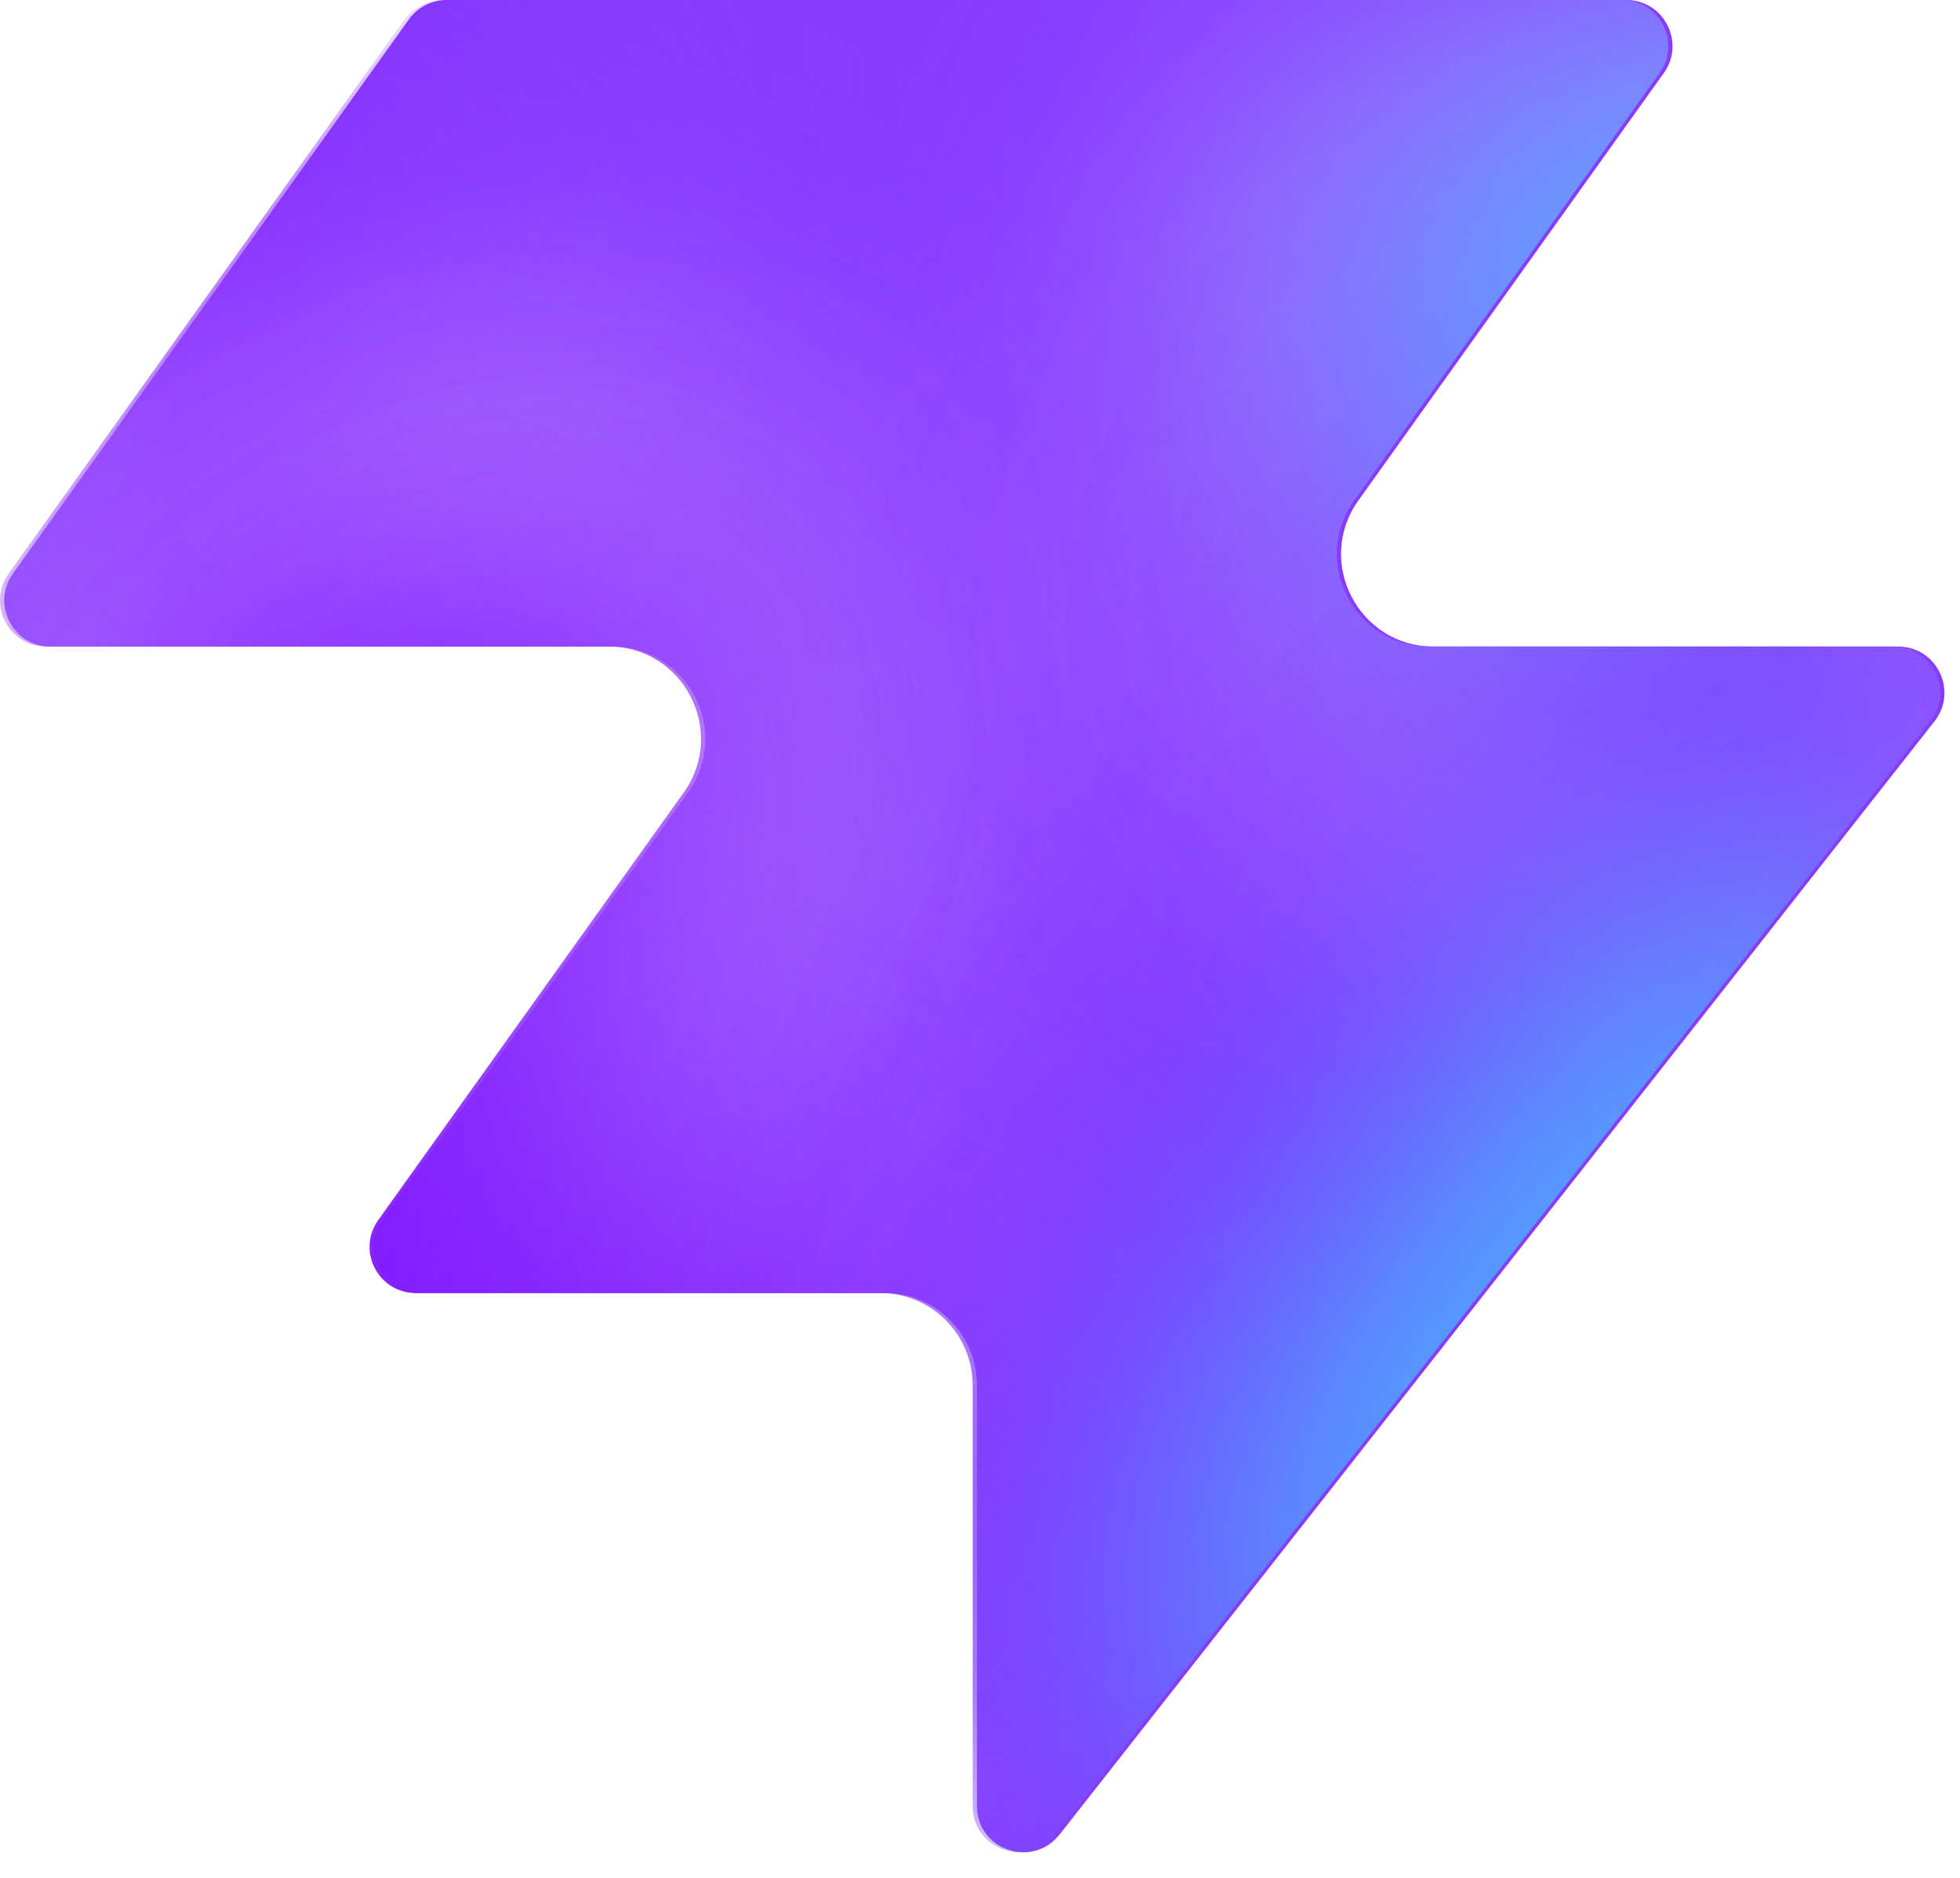
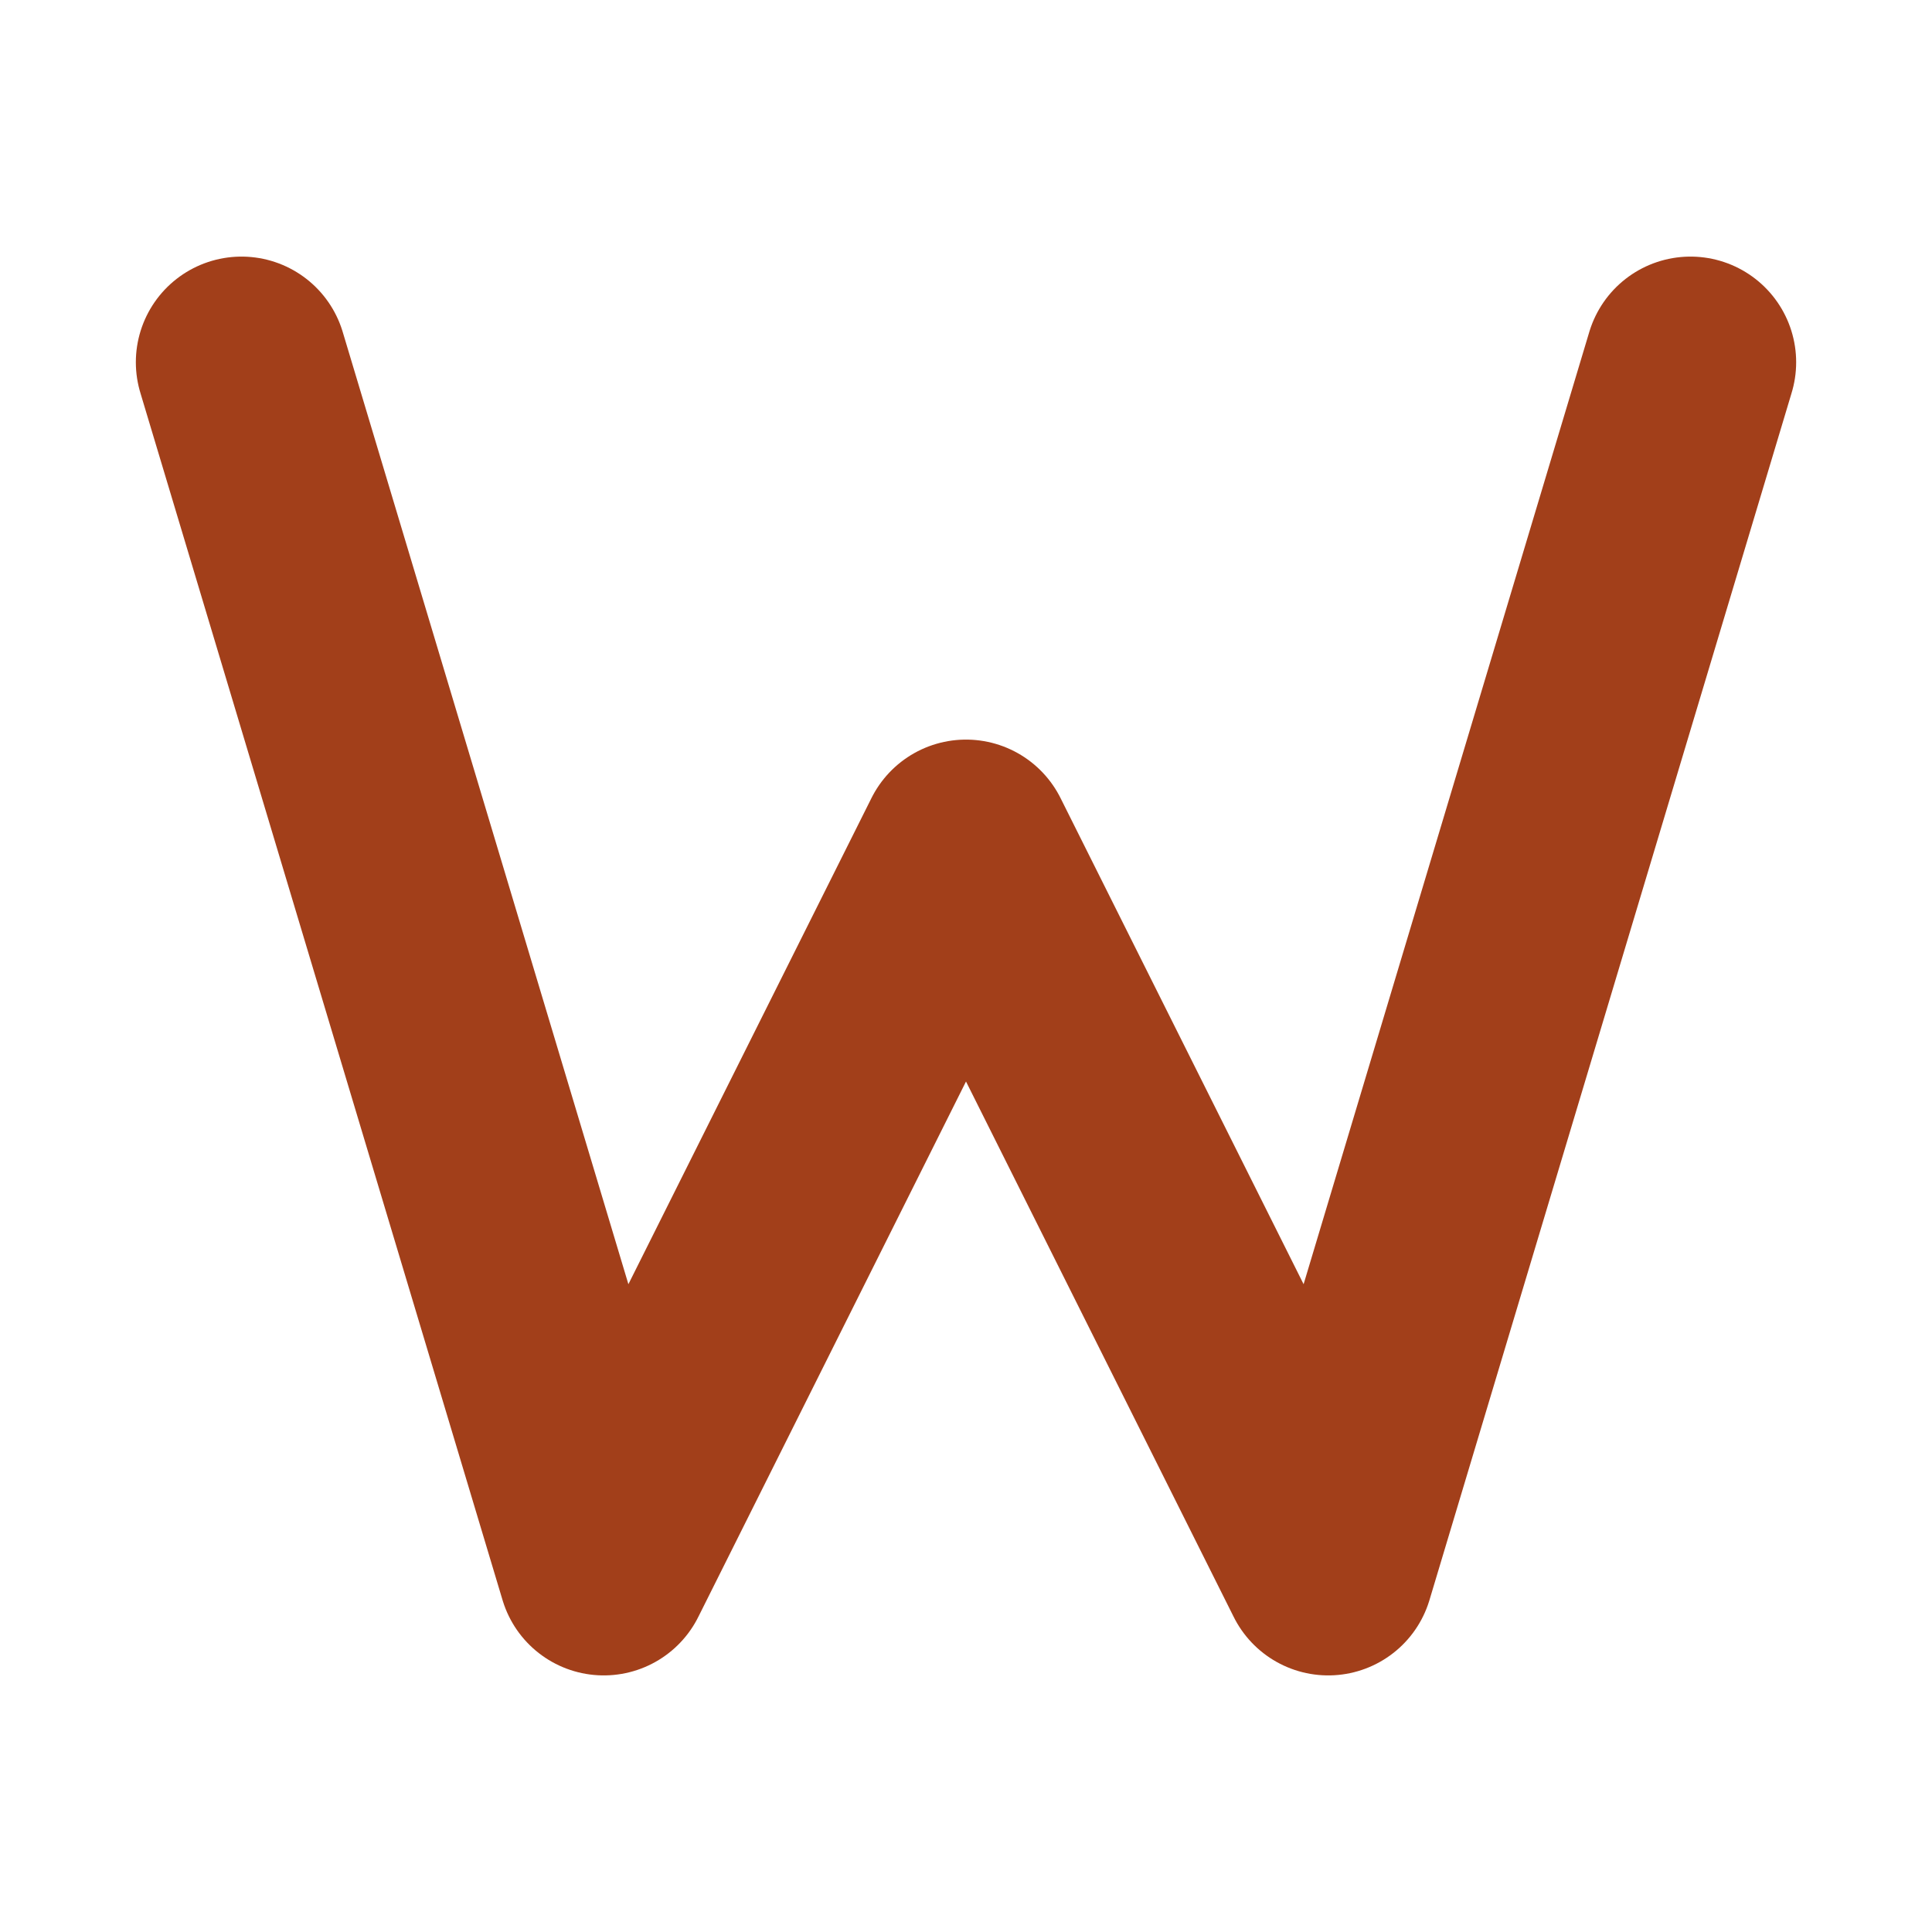
- <svg xmlns="http://www.w3.org/2000/svg" width="48" height="46" fill="none" viewBox="0 0 48 46">
-   <path fill="#863bff" d="M25.946 44.938c-.664.845-2.021.375-2.021-.698V33.937a2.26 2.26 0 0 0-2.262-2.262H10.287c-.92 0-1.456-1.04-.92-1.788l7.48-10.471c1.07-1.497 0-3.578-1.842-3.578H1.237c-.92 0-1.456-1.04-.92-1.788L10.013.474c.214-.297.556-.474.92-.474h28.894c.92 0 1.456 1.04.92 1.788l-7.48 10.471c-1.07 1.498 0 3.579 1.842 3.579h11.377c.943 0 1.473 1.088.89 1.83L25.947 44.94z" style="fill:#863bff;fill:color(display-p3 .525 .23 1);fill-opacity:1" />
-   <mask id="a" width="48" height="46" x="0" y="0" maskUnits="userSpaceOnUse" style="mask-type:alpha">
-     <path fill="#000" d="M25.842 44.938c-.664.844-2.021.375-2.021-.698V33.937a2.26 2.26 0 0 0-2.262-2.262H10.183c-.92 0-1.456-1.04-.92-1.788l7.48-10.471c1.07-1.498 0-3.579-1.842-3.579H1.133c-.92 0-1.456-1.04-.92-1.787L9.91.473c.214-.297.556-.474.92-.474h28.894c.92 0 1.456 1.04.92 1.788l-7.48 10.471c-1.07 1.498 0 3.578 1.842 3.578h11.377c.943 0 1.473 1.088.89 1.832L25.843 44.94z" style="fill:#000;fill-opacity:1" />
-   </mask>
-   <g mask="url(#a)">
-     <g filter="url(#b)">
-       <ellipse cx="5.508" cy="14.704" fill="#ede6ff" rx="5.508" ry="14.704" style="fill:#ede6ff;fill:color(display-p3 .927 .903 1);fill-opacity:1" transform="matrix(.00324 1 1 -.00324 -4.47 31.516)" />
-     </g>
-     <g filter="url(#c)">
-       <ellipse cx="10.399" cy="29.851" fill="#ede6ff" rx="10.399" ry="29.851" style="fill:#ede6ff;fill:color(display-p3 .927 .903 1);fill-opacity:1" transform="matrix(.00324 1 1 -.00324 -39.328 7.883)" />
-     </g>
-     <g filter="url(#d)">
-       <ellipse cx="5.508" cy="30.487" fill="#7e14ff" rx="5.508" ry="30.487" style="fill:#7e14ff;fill:color(display-p3 .492 .077 1);fill-opacity:1" transform="rotate(89.814 -25.913 -14.639)scale(1 -1)" />
-     </g>
-     <g filter="url(#e)">
-       <ellipse cx="5.508" cy="30.599" fill="#7e14ff" rx="5.508" ry="30.599" style="fill:#7e14ff;fill:color(display-p3 .492 .077 1);fill-opacity:1" transform="rotate(89.814 -32.644 -3.334)scale(1 -1)" />
-     </g>
-     <g filter="url(#f)">
-       <ellipse cx="5.508" cy="30.599" fill="#7e14ff" rx="5.508" ry="30.599" style="fill:#7e14ff;fill:color(display-p3 .492 .077 1);fill-opacity:1" transform="matrix(.00324 1 1 -.00324 -34.34 30.47)" />
-     </g>
-     <g filter="url(#g)">
-       <ellipse cx="14.072" cy="22.078" fill="#ede6ff" rx="14.072" ry="22.078" style="fill:#ede6ff;fill:color(display-p3 .927 .903 1);fill-opacity:1" transform="rotate(93.35 24.506 48.493)scale(-1 1)" />
-     </g>
-     <g filter="url(#h)">
-       <ellipse cx="3.47" cy="21.501" fill="#7e14ff" rx="3.47" ry="21.501" style="fill:#7e14ff;fill:color(display-p3 .492 .077 1);fill-opacity:1" transform="rotate(89.009 28.708 47.59)scale(-1 1)" />
-     </g>
-     <g filter="url(#i)">
-       <ellipse cx="3.47" cy="21.501" fill="#7e14ff" rx="3.47" ry="21.501" style="fill:#7e14ff;fill:color(display-p3 .492 .077 1);fill-opacity:1" transform="rotate(89.009 28.708 47.59)scale(-1 1)" />
-     </g>
-     <g filter="url(#j)">
-       <ellipse cx=".387" cy="8.972" fill="#7e14ff" rx="4.407" ry="29.108" style="fill:#7e14ff;fill:color(display-p3 .492 .077 1);fill-opacity:1" transform="rotate(39.51 .387 8.972)" />
-     </g>
-     <g filter="url(#k)">
-       <ellipse cx="47.523" cy="-6.092" fill="#7e14ff" rx="4.407" ry="29.108" style="fill:#7e14ff;fill:color(display-p3 .492 .077 1);fill-opacity:1" transform="rotate(37.892 47.523 -6.092)" />
-     </g>
-     <g filter="url(#l)">
-       <ellipse cx="41.412" cy="6.333" fill="#47bfff" rx="5.971" ry="9.665" style="fill:#47bfff;fill:color(display-p3 .28 .748 1);fill-opacity:1" transform="rotate(37.892 41.412 6.333)" />
-     </g>
-     <g filter="url(#m)">
-       <ellipse cx="-1.879" cy="38.332" fill="#7e14ff" rx="4.407" ry="29.108" style="fill:#7e14ff;fill:color(display-p3 .492 .077 1);fill-opacity:1" transform="rotate(37.892 -1.88 38.332)" />
-     </g>
-     <g filter="url(#n)">
-       <ellipse cx="-1.879" cy="38.332" fill="#7e14ff" rx="4.407" ry="29.108" style="fill:#7e14ff;fill:color(display-p3 .492 .077 1);fill-opacity:1" transform="rotate(37.892 -1.88 38.332)" />
-     </g>
-     <g filter="url(#o)">
-       <ellipse cx="35.651" cy="29.907" fill="#7e14ff" rx="4.407" ry="29.108" style="fill:#7e14ff;fill:color(display-p3 .492 .077 1);fill-opacity:1" transform="rotate(37.892 35.651 29.907)" />
-     </g>
-     <g filter="url(#p)">
-       <ellipse cx="38.418" cy="32.4" fill="#47bfff" rx="5.971" ry="15.297" style="fill:#47bfff;fill:color(display-p3 .28 .748 1);fill-opacity:1" transform="rotate(37.892 38.418 32.4)" />
-     </g>
-   </g>
-   <defs>
-     <filter id="b" width="60.045" height="41.654" x="-19.77" y="16.149" color-interpolation-filters="sRGB" filterUnits="userSpaceOnUse">
-       <feFlood flood-opacity="0" result="BackgroundImageFix" />
-       <feBlend in="SourceGraphic" in2="BackgroundImageFix" result="shape" />
-       <feGaussianBlur result="effect1_foregroundBlur_2002_17158" stdDeviation="7.659" />
-     </filter>
-     <filter id="c" width="90.34" height="51.437" x="-54.613" y="-7.533" color-interpolation-filters="sRGB" filterUnits="userSpaceOnUse">
-       <feFlood flood-opacity="0" result="BackgroundImageFix" />
-       <feBlend in="SourceGraphic" in2="BackgroundImageFix" result="shape" />
-       <feGaussianBlur result="effect1_foregroundBlur_2002_17158" stdDeviation="7.659" />
-     </filter>
-     <filter id="d" width="79.355" height="29.4" x="-49.64" y="2.03" color-interpolation-filters="sRGB" filterUnits="userSpaceOnUse">
-       <feFlood flood-opacity="0" result="BackgroundImageFix" />
-       <feBlend in="SourceGraphic" in2="BackgroundImageFix" result="shape" />
-       <feGaussianBlur result="effect1_foregroundBlur_2002_17158" stdDeviation="4.596" />
-     </filter>
-     <filter id="e" width="79.579" height="29.4" x="-45.045" y="20.029" color-interpolation-filters="sRGB" filterUnits="userSpaceOnUse">
-       <feFlood flood-opacity="0" result="BackgroundImageFix" />
-       <feBlend in="SourceGraphic" in2="BackgroundImageFix" result="shape" />
-       <feGaussianBlur result="effect1_foregroundBlur_2002_17158" stdDeviation="4.596" />
-     </filter>
-     <filter id="f" width="79.579" height="29.4" x="-43.513" y="21.178" color-interpolation-filters="sRGB" filterUnits="userSpaceOnUse">
-       <feFlood flood-opacity="0" result="BackgroundImageFix" />
-       <feBlend in="SourceGraphic" in2="BackgroundImageFix" result="shape" />
-       <feGaussianBlur result="effect1_foregroundBlur_2002_17158" stdDeviation="4.596" />
-     </filter>
-     <filter id="g" width="74.749" height="58.852" x="15.756" y="-17.901" color-interpolation-filters="sRGB" filterUnits="userSpaceOnUse">
-       <feFlood flood-opacity="0" result="BackgroundImageFix" />
-       <feBlend in="SourceGraphic" in2="BackgroundImageFix" result="shape" />
-       <feGaussianBlur result="effect1_foregroundBlur_2002_17158" stdDeviation="7.659" />
-     </filter>
-     <filter id="h" width="61.377" height="25.362" x="23.548" y="2.284" color-interpolation-filters="sRGB" filterUnits="userSpaceOnUse">
-       <feFlood flood-opacity="0" result="BackgroundImageFix" />
-       <feBlend in="SourceGraphic" in2="BackgroundImageFix" result="shape" />
-       <feGaussianBlur result="effect1_foregroundBlur_2002_17158" stdDeviation="4.596" />
-     </filter>
-     <filter id="i" width="61.377" height="25.362" x="23.548" y="2.284" color-interpolation-filters="sRGB" filterUnits="userSpaceOnUse">
-       <feFlood flood-opacity="0" result="BackgroundImageFix" />
-       <feBlend in="SourceGraphic" in2="BackgroundImageFix" result="shape" />
-       <feGaussianBlur result="effect1_foregroundBlur_2002_17158" stdDeviation="4.596" />
-     </filter>
-     <filter id="j" width="56.045" height="63.649" x="-27.636" y="-22.853" color-interpolation-filters="sRGB" filterUnits="userSpaceOnUse">
-       <feFlood flood-opacity="0" result="BackgroundImageFix" />
-       <feBlend in="SourceGraphic" in2="BackgroundImageFix" result="shape" />
-       <feGaussianBlur result="effect1_foregroundBlur_2002_17158" stdDeviation="4.596" />
-     </filter>
-     <filter id="k" width="54.814" height="64.646" x="20.116" y="-38.415" color-interpolation-filters="sRGB" filterUnits="userSpaceOnUse">
-       <feFlood flood-opacity="0" result="BackgroundImageFix" />
-       <feBlend in="SourceGraphic" in2="BackgroundImageFix" result="shape" />
-       <feGaussianBlur result="effect1_foregroundBlur_2002_17158" stdDeviation="4.596" />
-     </filter>
-     <filter id="l" width="33.541" height="35.313" x="24.641" y="-11.323" color-interpolation-filters="sRGB" filterUnits="userSpaceOnUse">
-       <feFlood flood-opacity="0" result="BackgroundImageFix" />
-       <feBlend in="SourceGraphic" in2="BackgroundImageFix" result="shape" />
-       <feGaussianBlur result="effect1_foregroundBlur_2002_17158" stdDeviation="4.596" />
-     </filter>
-     <filter id="m" width="54.814" height="64.646" x="-29.286" y="6.009" color-interpolation-filters="sRGB" filterUnits="userSpaceOnUse">
-       <feFlood flood-opacity="0" result="BackgroundImageFix" />
-       <feBlend in="SourceGraphic" in2="BackgroundImageFix" result="shape" />
-       <feGaussianBlur result="effect1_foregroundBlur_2002_17158" stdDeviation="4.596" />
-     </filter>
-     <filter id="n" width="54.814" height="64.646" x="-29.286" y="6.009" color-interpolation-filters="sRGB" filterUnits="userSpaceOnUse">
-       <feFlood flood-opacity="0" result="BackgroundImageFix" />
-       <feBlend in="SourceGraphic" in2="BackgroundImageFix" result="shape" />
-       <feGaussianBlur result="effect1_foregroundBlur_2002_17158" stdDeviation="4.596" />
-     </filter>
-     <filter id="o" width="54.814" height="64.646" x="8.244" y="-2.416" color-interpolation-filters="sRGB" filterUnits="userSpaceOnUse">
-       <feFlood flood-opacity="0" result="BackgroundImageFix" />
-       <feBlend in="SourceGraphic" in2="BackgroundImageFix" result="shape" />
-       <feGaussianBlur result="effect1_foregroundBlur_2002_17158" stdDeviation="4.596" />
-     </filter>
-     <filter id="p" width="39.409" height="43.623" x="18.713" y="10.588" color-interpolation-filters="sRGB" filterUnits="userSpaceOnUse">
-       <feFlood flood-opacity="0" result="BackgroundImageFix" />
-       <feBlend in="SourceGraphic" in2="BackgroundImageFix" result="shape" />
-       <feGaussianBlur result="effect1_foregroundBlur_2002_17158" stdDeviation="4.596" />
-     </filter>
-   </defs>
+ <svg xmlns="http://www.w3.org/2000/svg" viewBox="0 0 64 64" width="100%" height="100%">
+   <path d="M8 12 L20 52 L32 28 L44 52 L56 12" stroke="#a23f1a" stroke-width="7" stroke-linecap="round" stroke-linejoin="round" fill="none" />
</svg>
